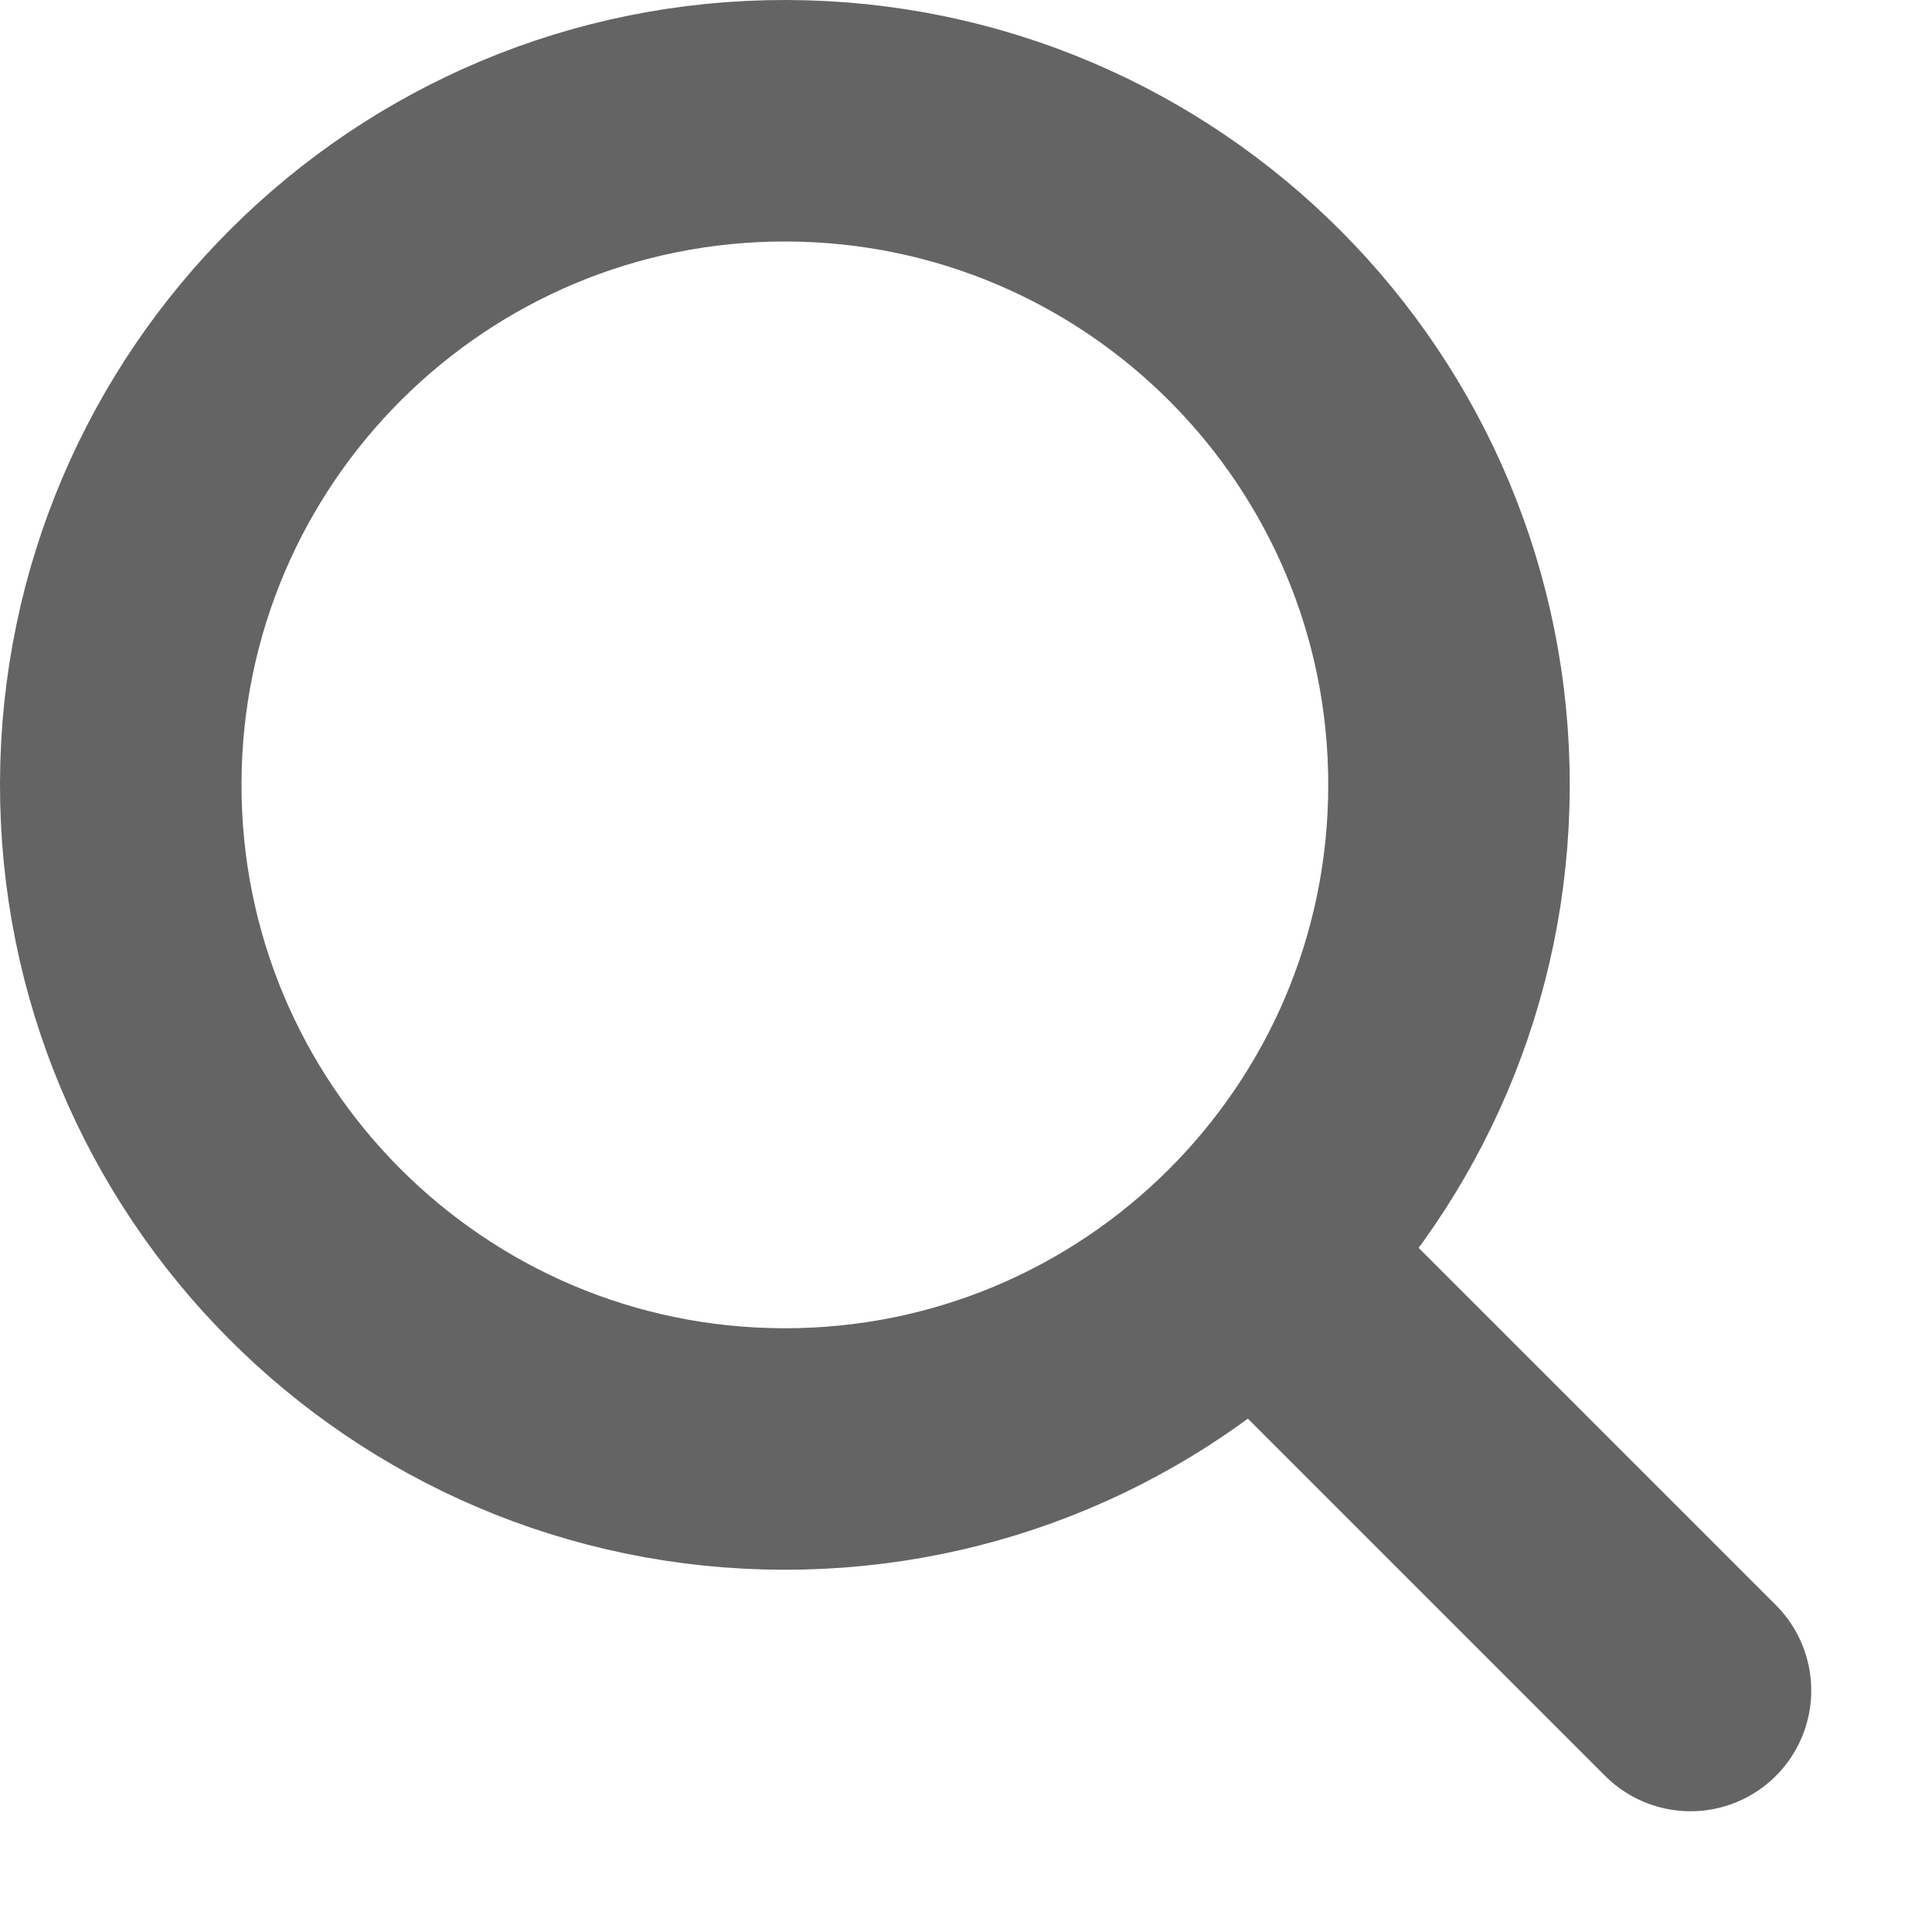
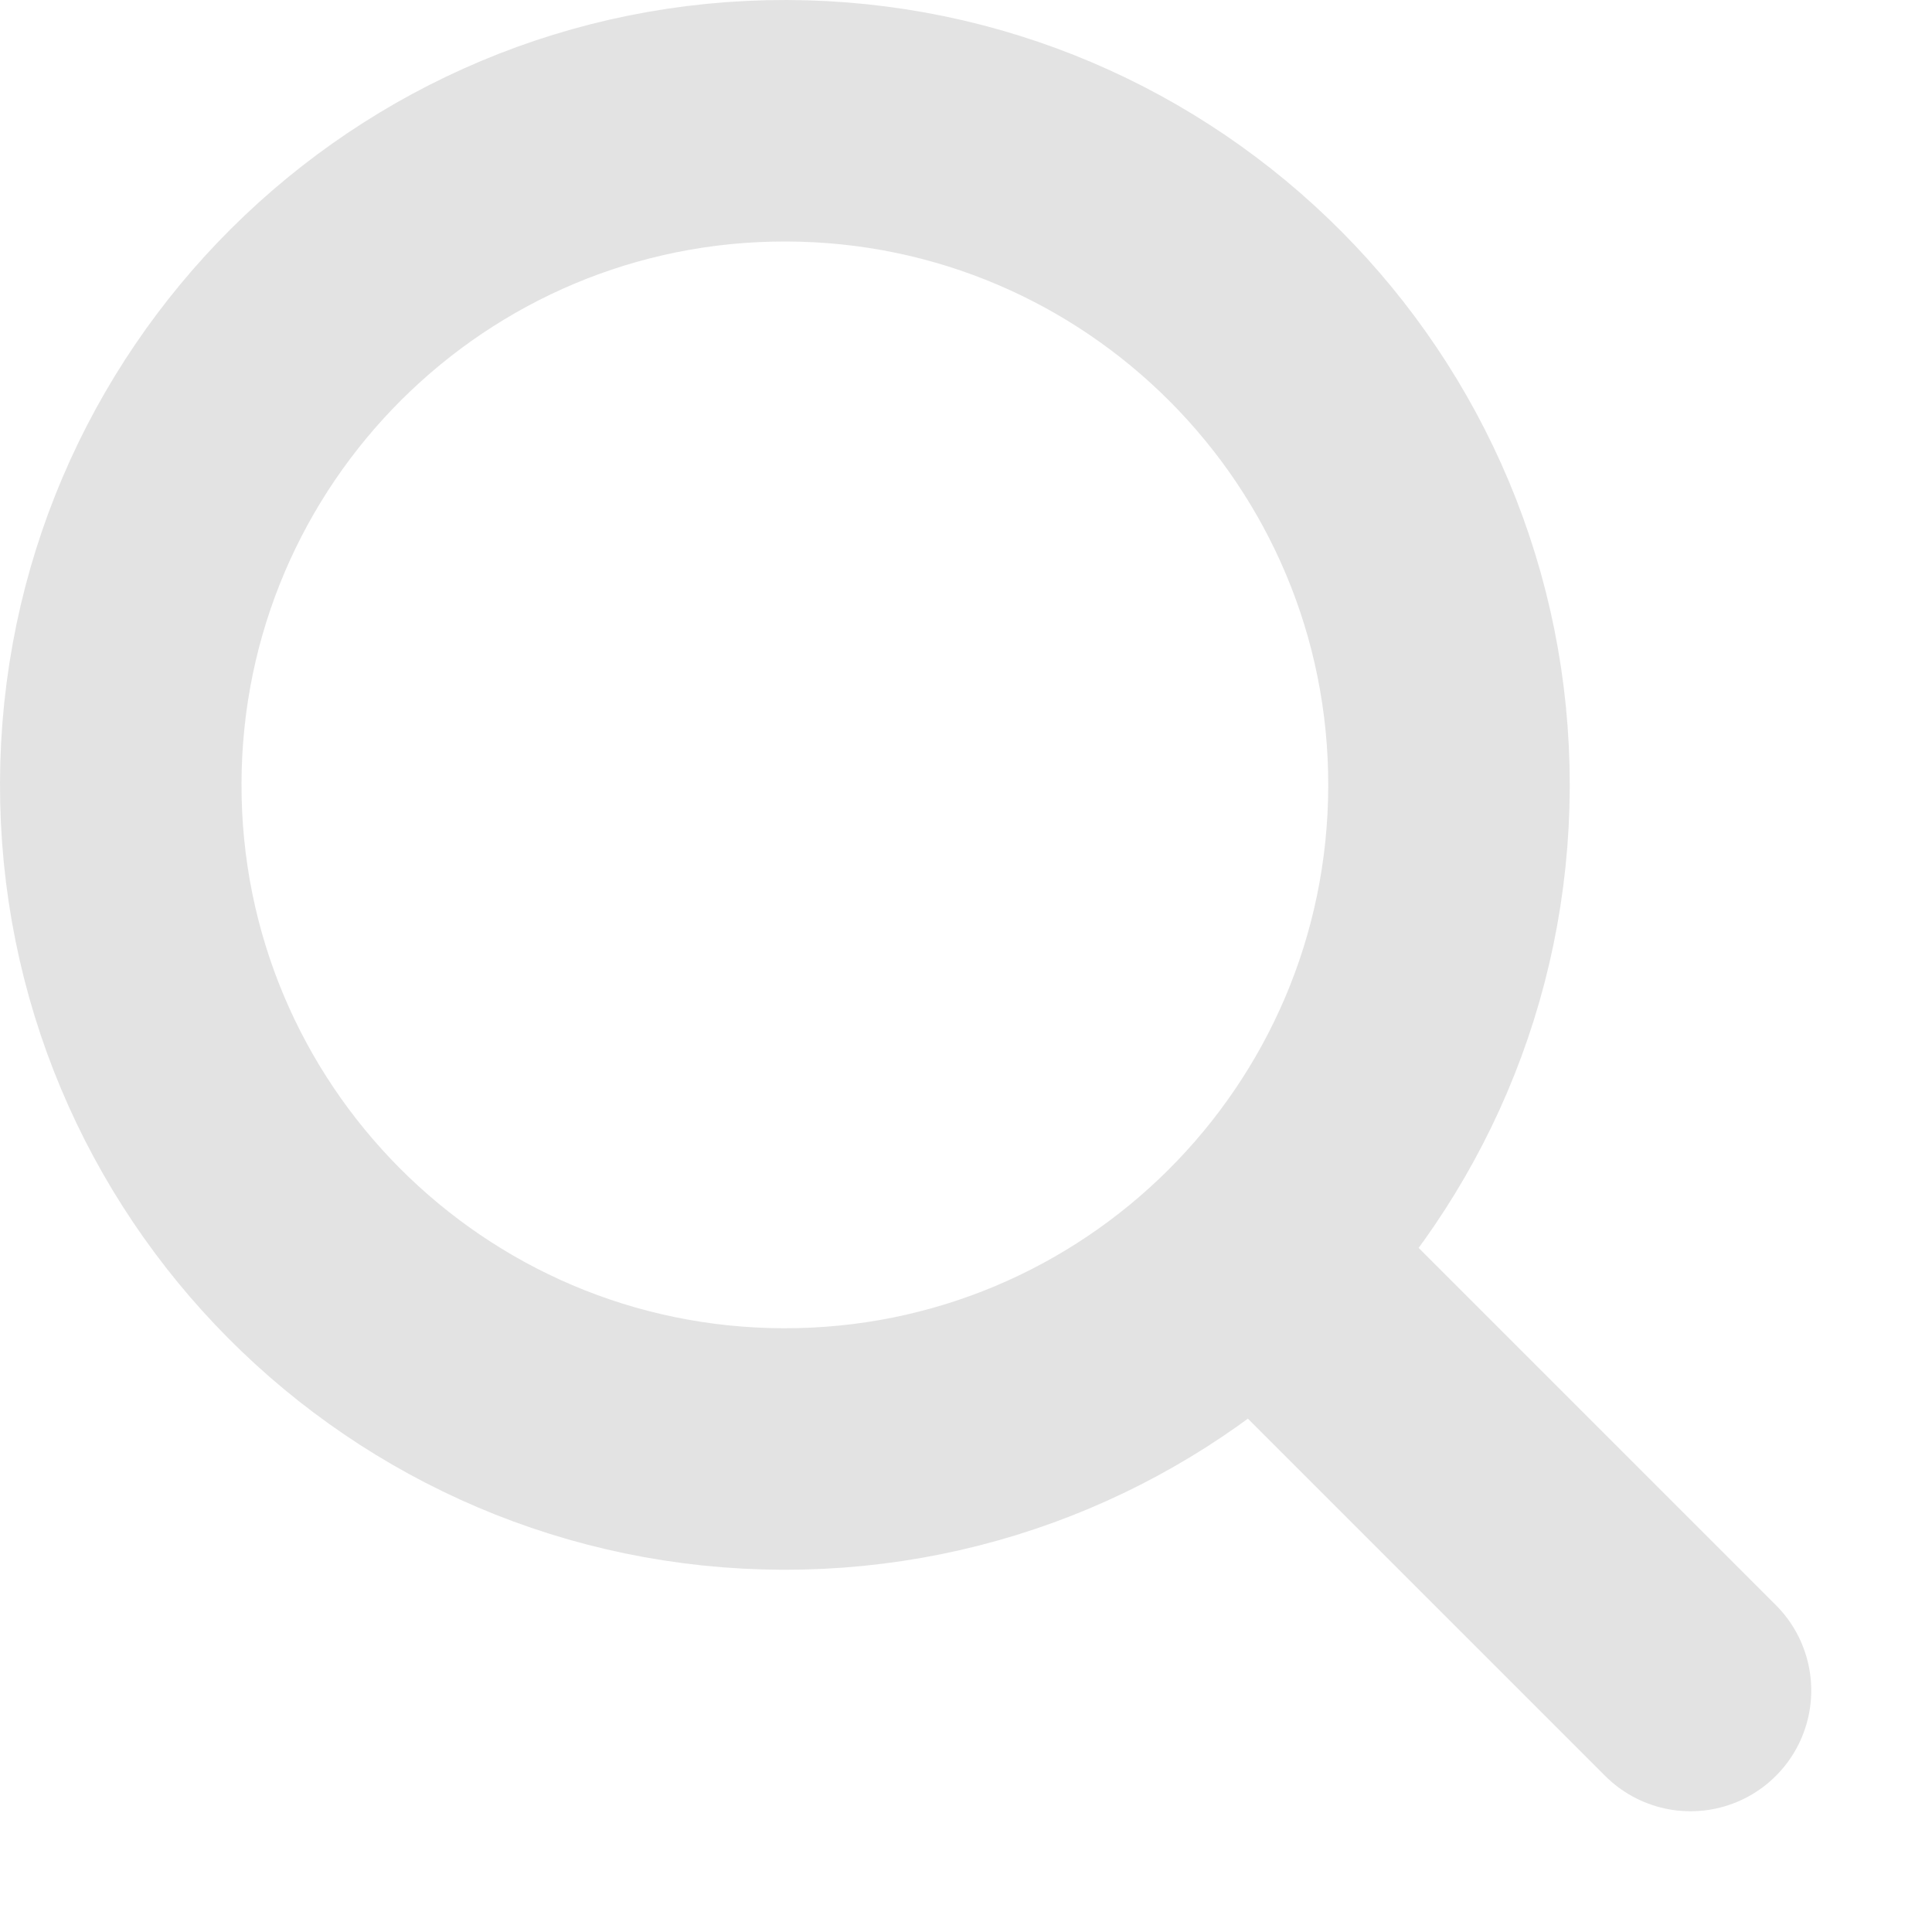
<svg xmlns="http://www.w3.org/2000/svg" xmlns:ns1="https://www.gtk.org/grappa" ns1:rendering="symbolic" ns1:version="1" ns1:state="0" width="16" height="16" ns1:state-names="outline empty">
-   <path id="path0" fill="none" stroke="rgb(100,100,100)" ns1:stroke="foreground" stroke-width="2" stroke-linecap="round" stroke-linejoin="round" d="M 14 14 L 10.389 10.389 M 12 6.514 C 11.992 9.551, 9.524 12.008, 6.486 12 C 3.449 11.992, 0.992 9.524, 1 6.486 C 1.008 3.449, 3.476 0.992, 6.514 1 C 9.551 1.008, 12.008 3.476, 12 6.514 Z" class="transparent-fill foreground-stroke" ns1:states="outline" ns1:stroke-minwidth="25%" ns1:stroke-maxwidth="150%">
+   <path id="path0" fill="none" stroke="rgba(200, 200, 200, 0.5)" ns1:stroke="foreground" stroke-width="2" stroke-linecap="round" stroke-linejoin="round" d="M 14 14 L 10.389 10.389 M 12 6.514 C 11.992 9.551, 9.524 12.008, 6.486 12 C 3.449 11.992, 0.992 9.524, 1 6.486 C 1.008 3.449, 3.476 0.992, 6.514 1 C 9.551 1.008, 12.008 3.476, 12 6.514 Z" class="transparent-fill foreground-stroke" ns1:states="outline" ns1:stroke-minwidth="25%" ns1:stroke-maxwidth="150%">
  </path>
</svg>
